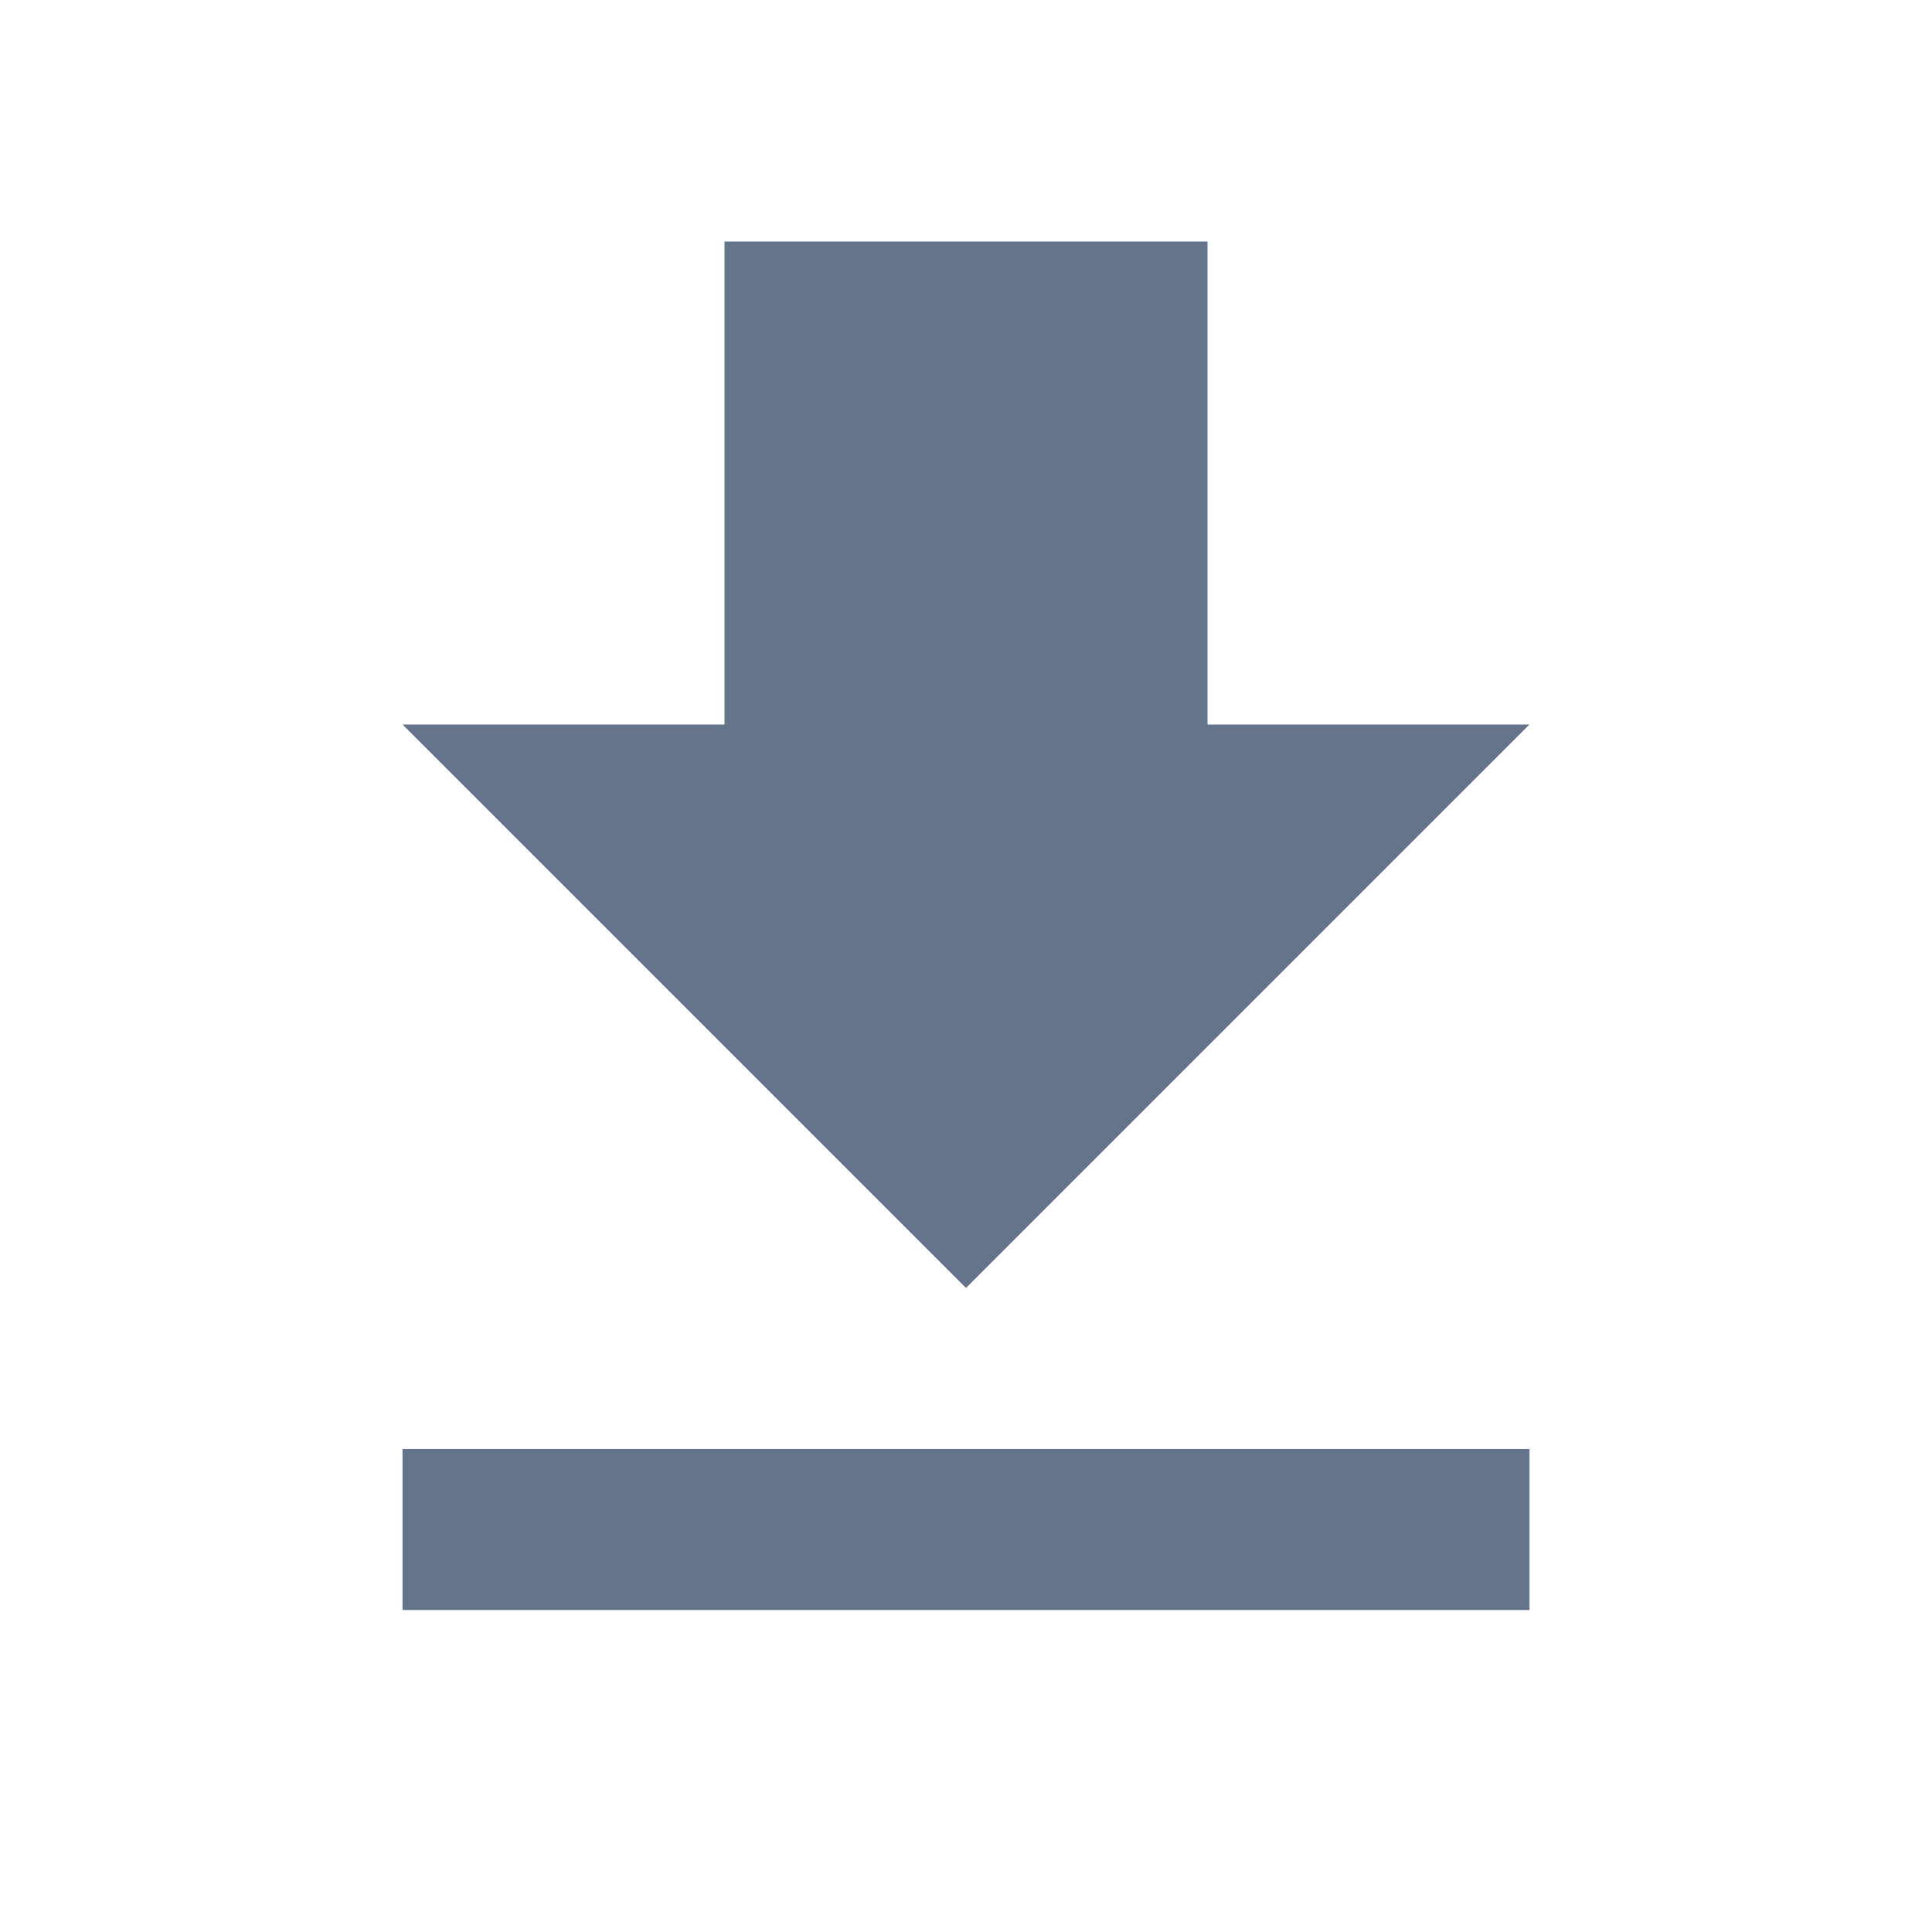
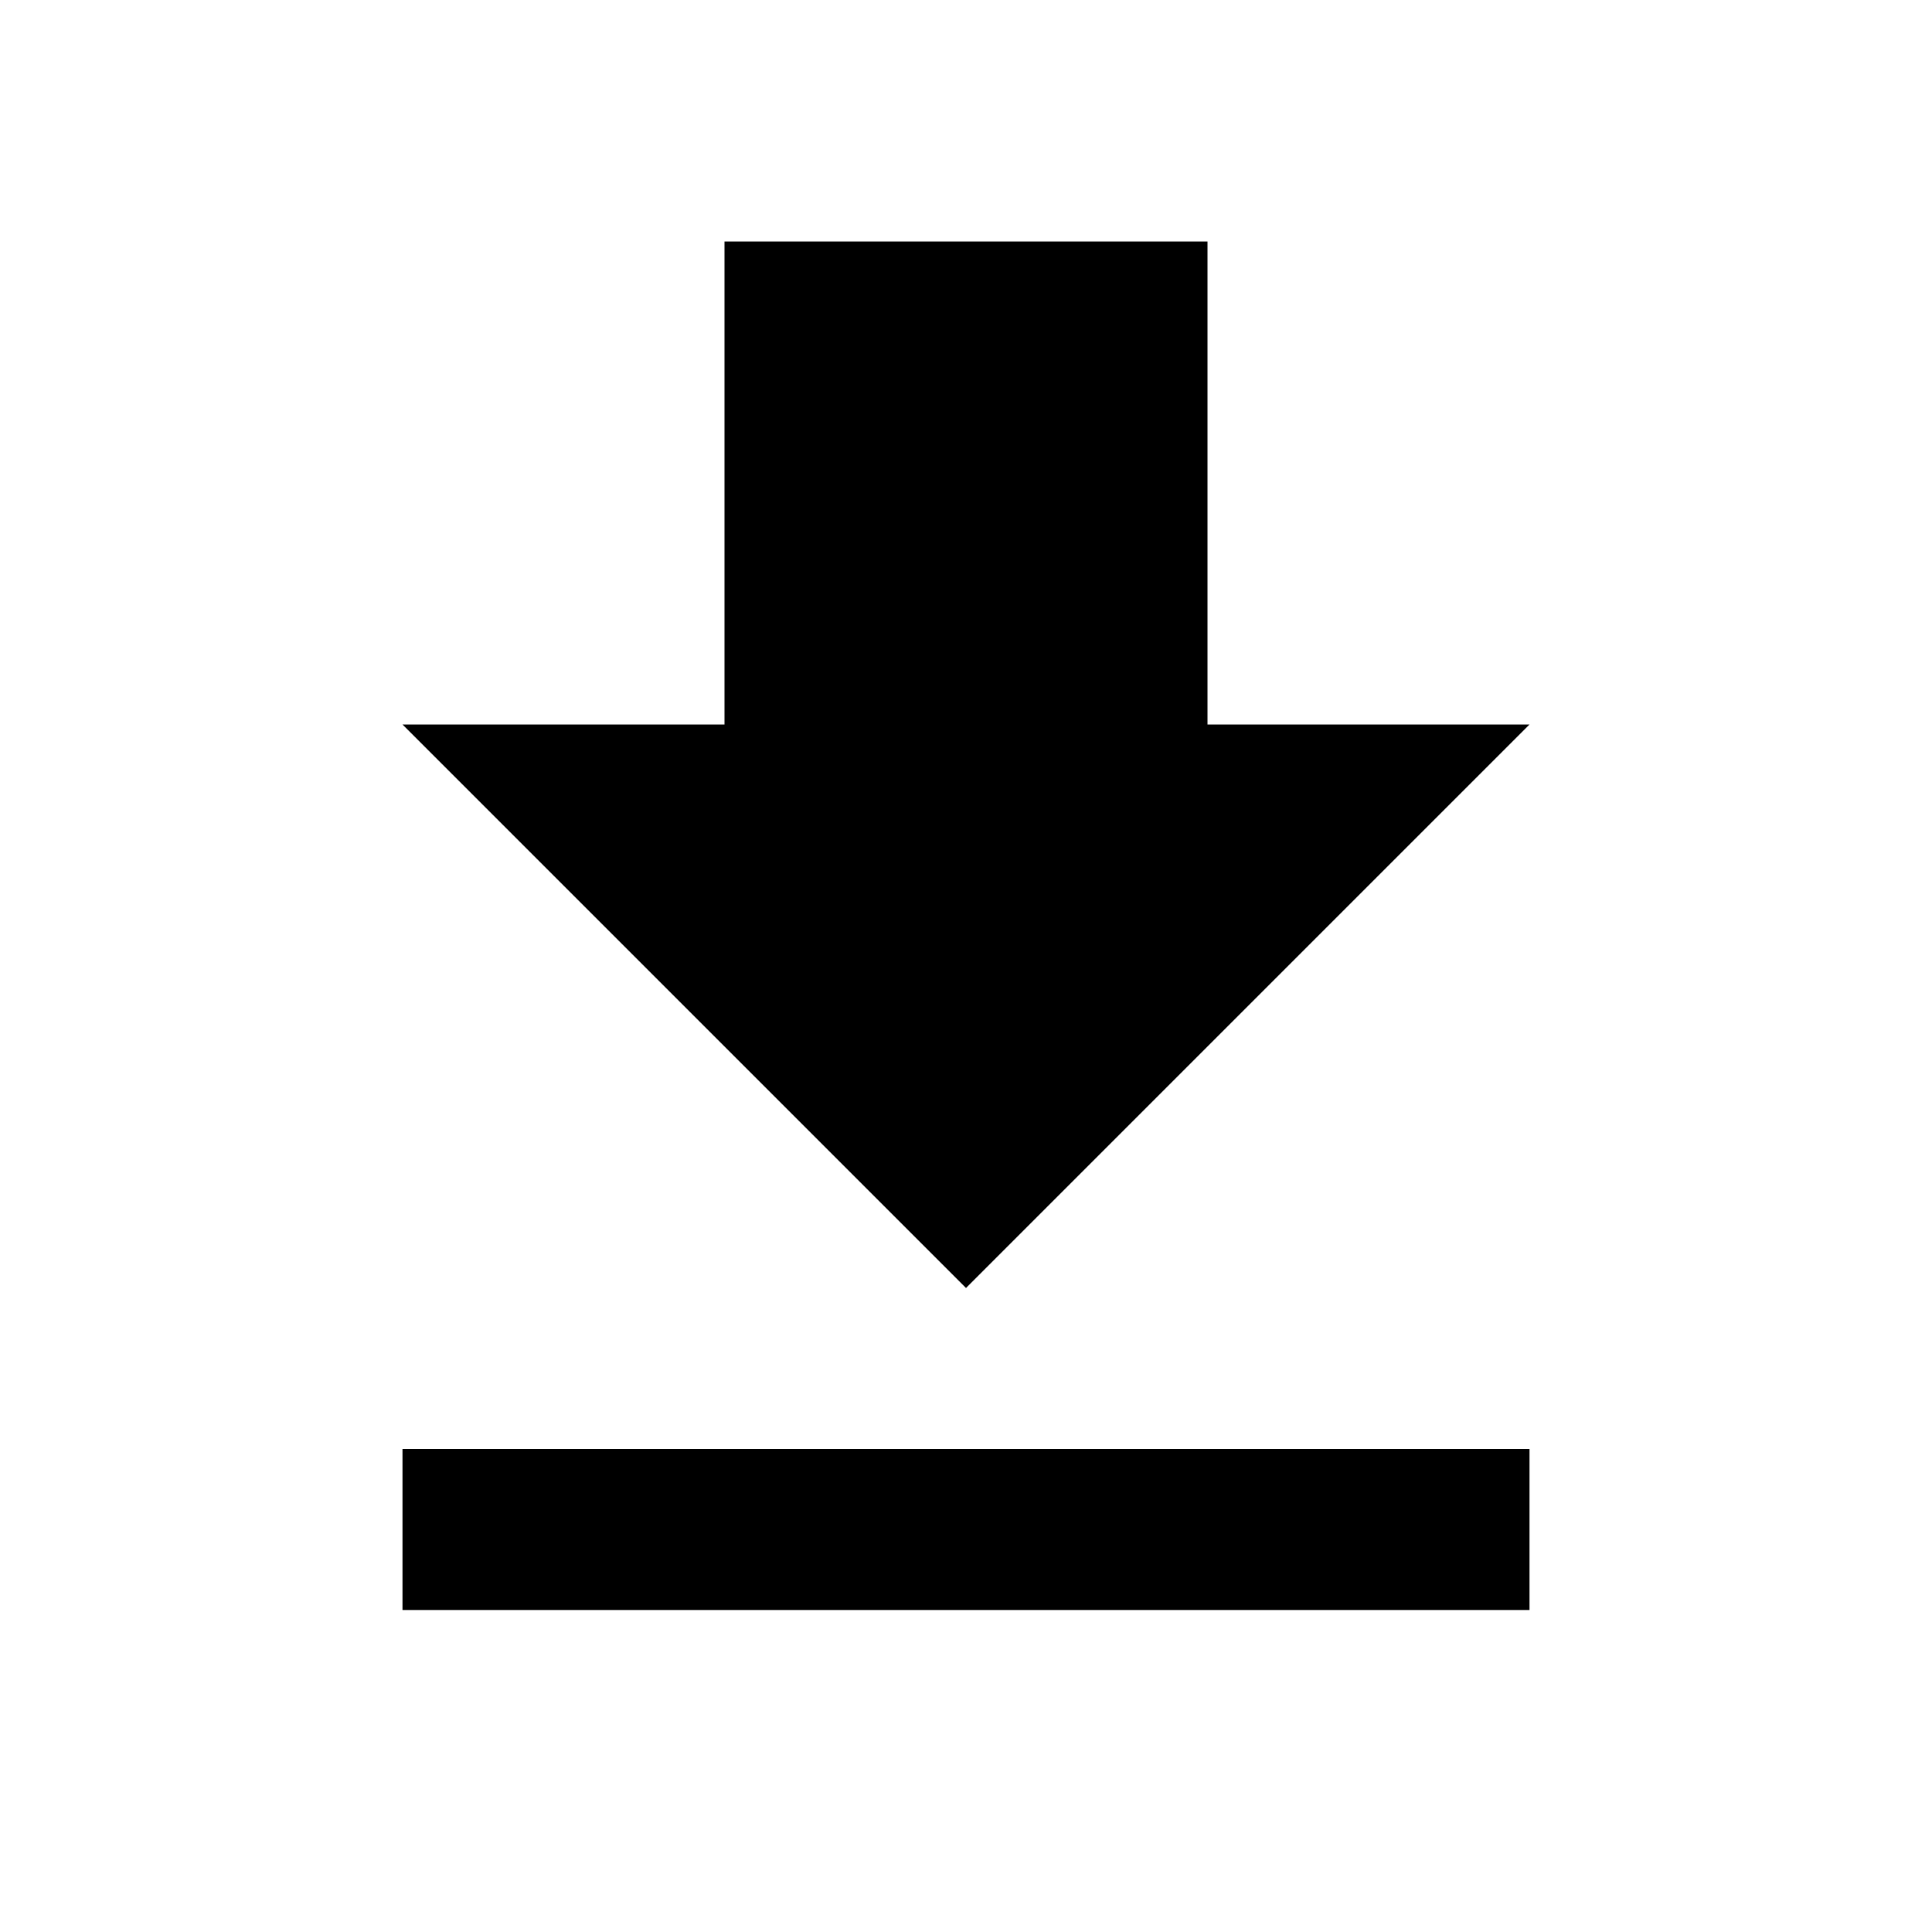
- <svg xmlns="http://www.w3.org/2000/svg" height="24px" viewBox="0 0 24 24" width="24px" fill="#64748b">
+ <svg xmlns="http://www.w3.org/2000/svg" height="18px" viewBox="0 0 24 24" width="18px" fill="currentColor">
  <path d="M0 0h24v24H0V0z" fill="none" />
  <path d="M19 9h-4V3H9v6H5l7 7 7-7zM5 18v2h14v-2H5z" />
</svg>
